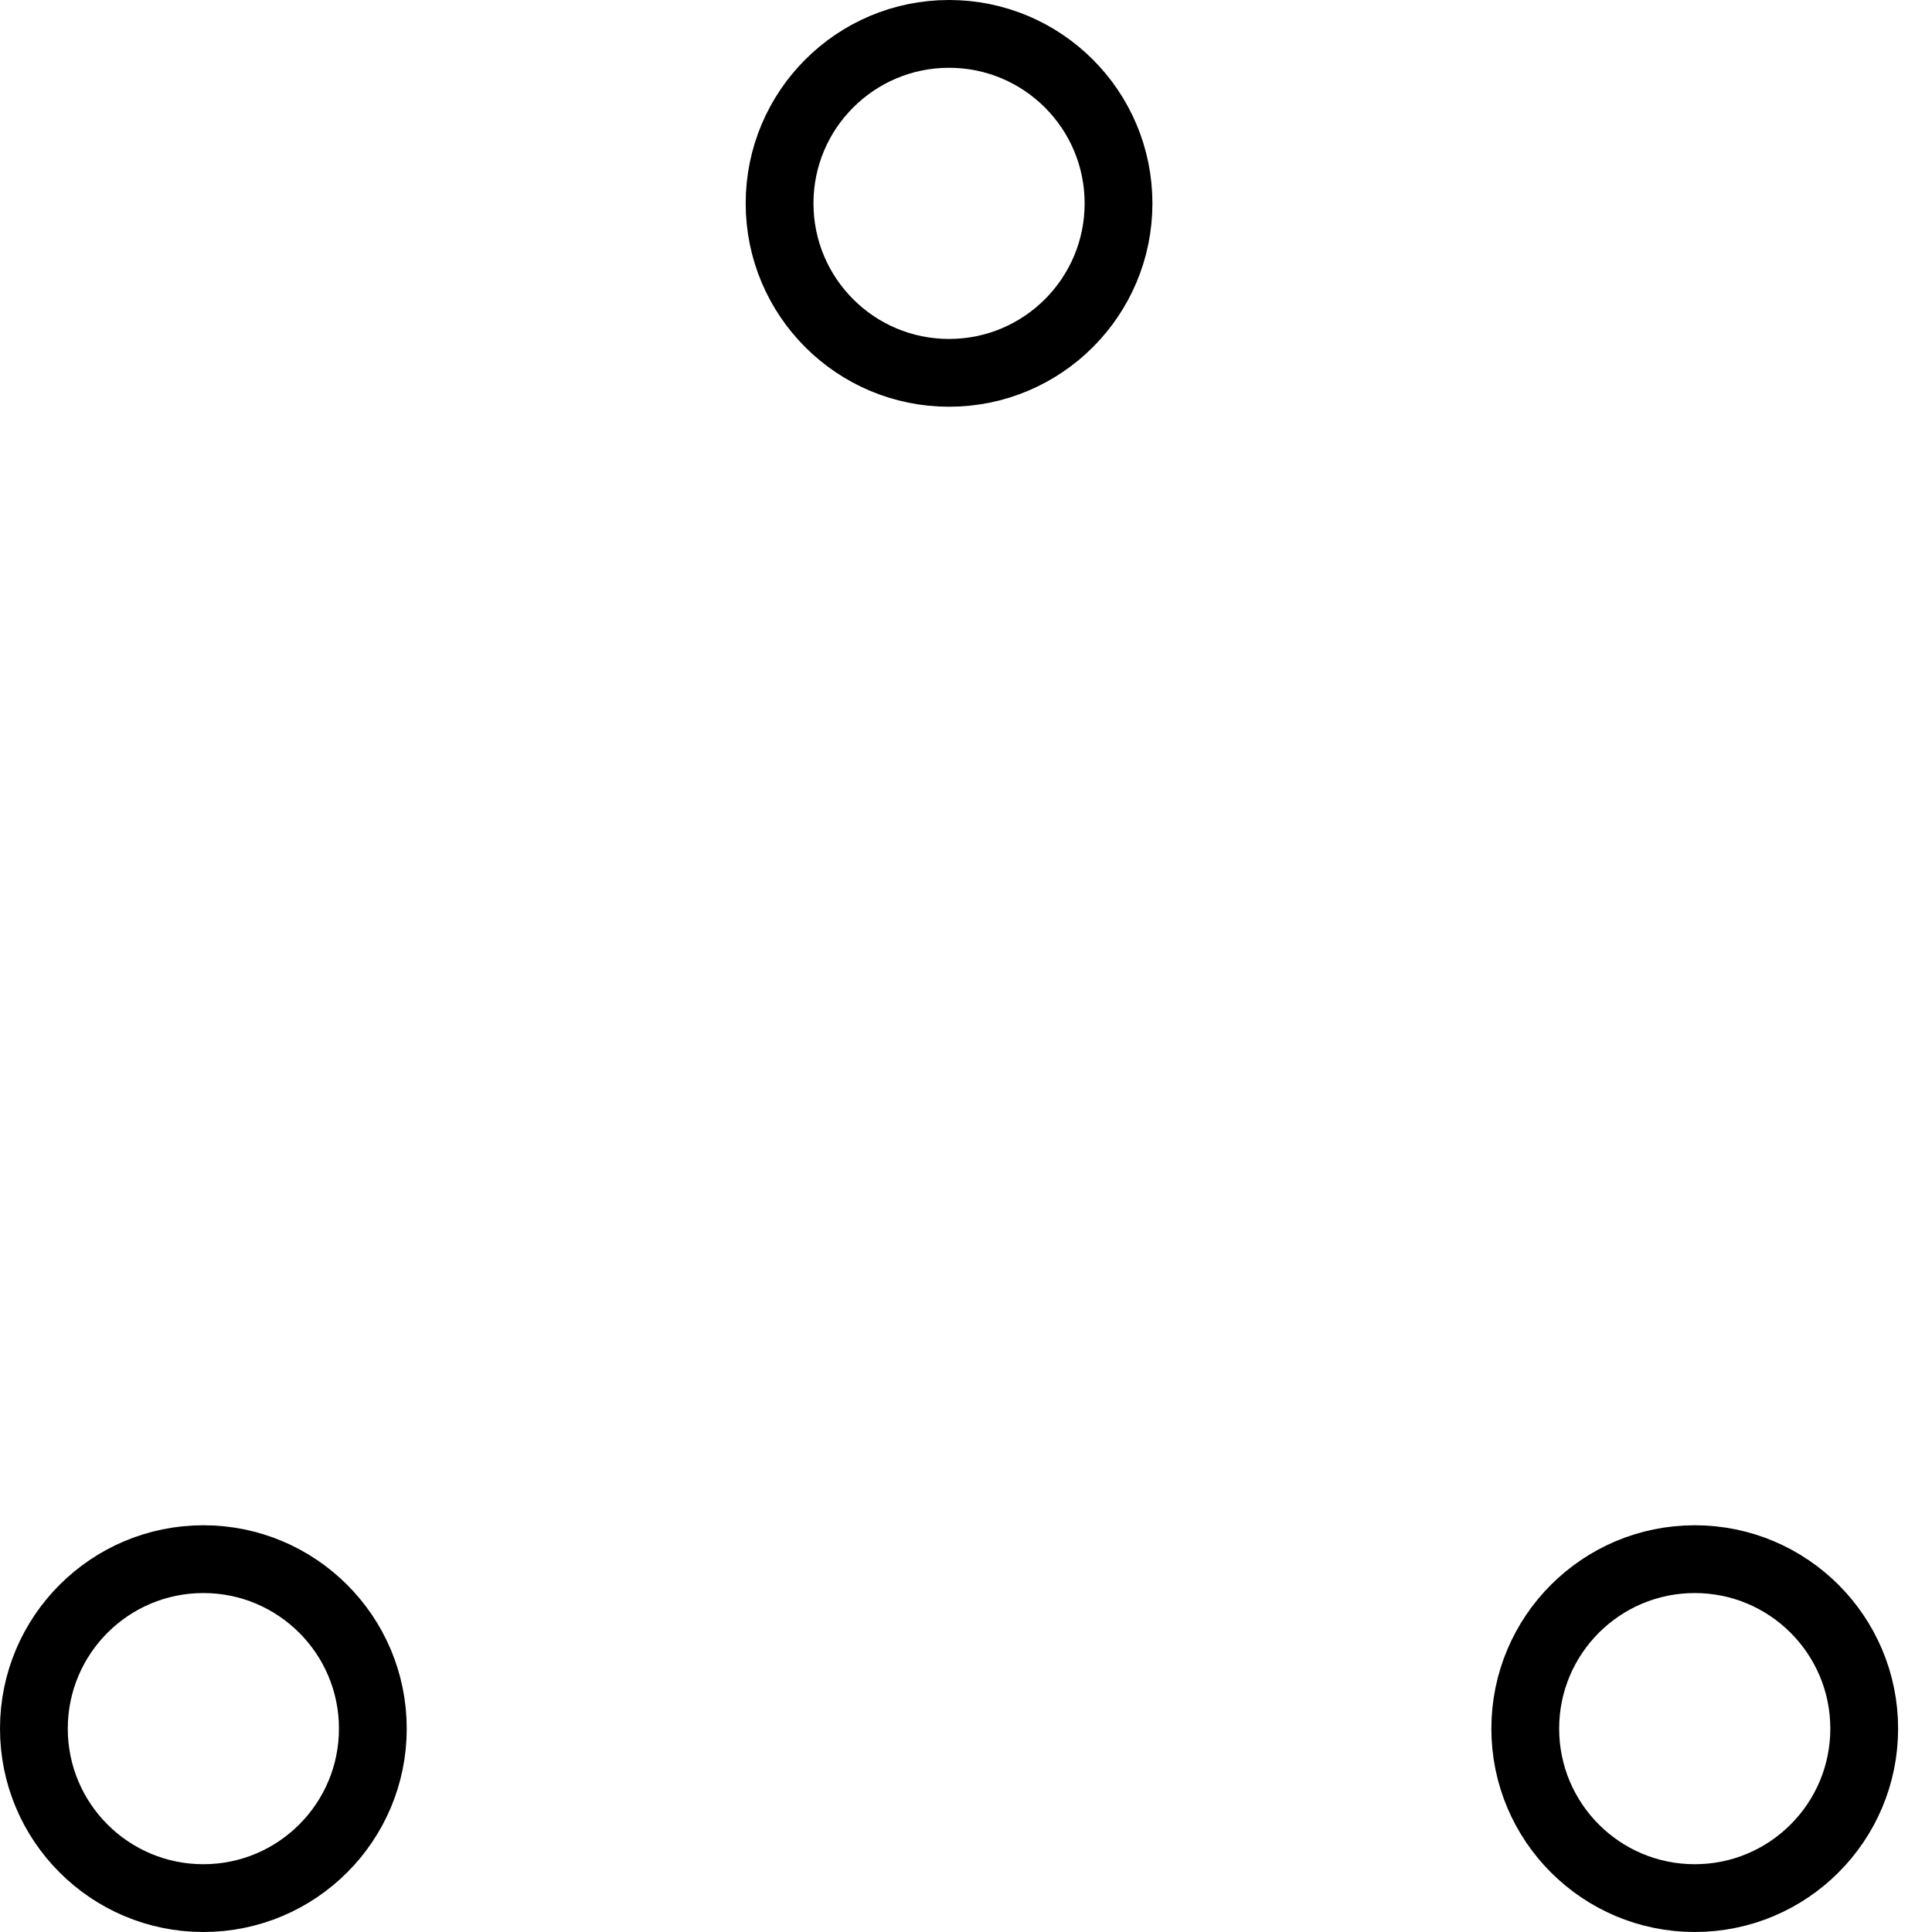
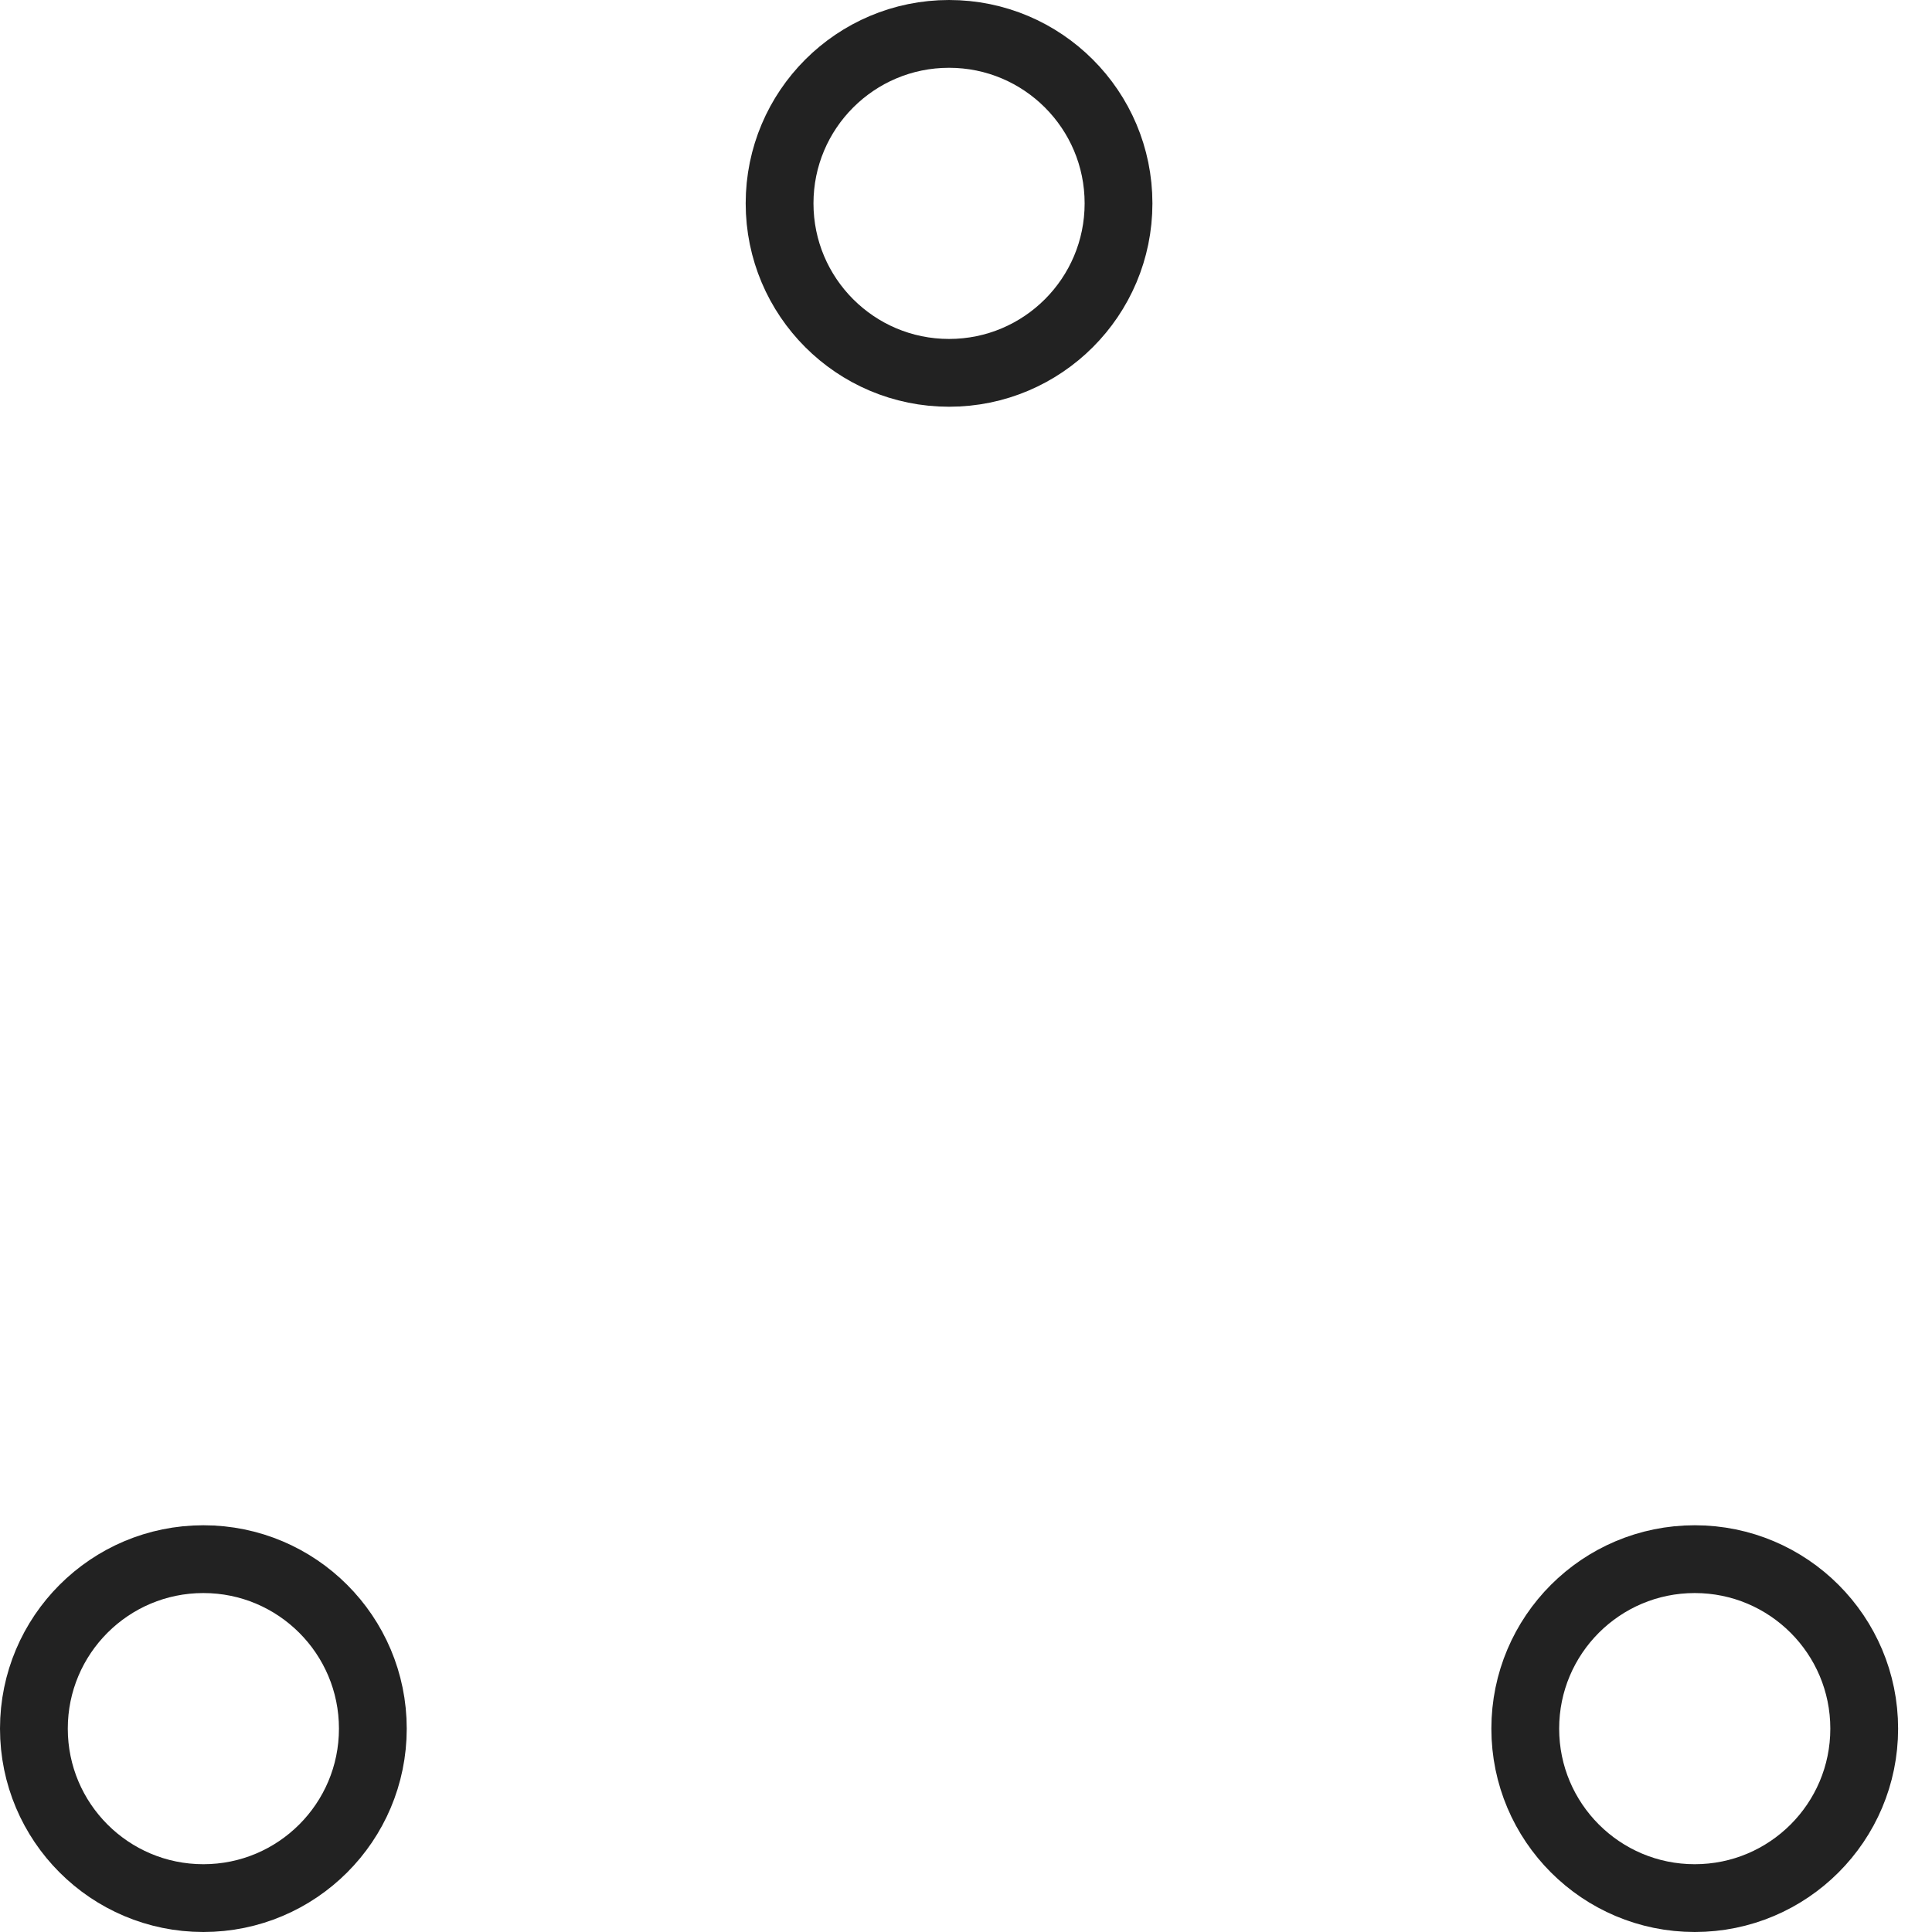
- <svg xmlns="http://www.w3.org/2000/svg" width="57" height="57" viewBox="0 0 57 57" stroke="#000000">
+ <svg xmlns="http://www.w3.org/2000/svg" width="57" height="57" viewBox="0 0 57 57" stroke="#222222">
  <g fill="none" fill-rule="evenodd">
    <g transform="translate(1 1)" stroke-width="2">
      <circle cx="5" cy="50" r="5">
        <animate attributeName="cy" begin="0s" dur="2.2s" values="50;5;50;50" calcMode="linear" repeatCount="indefinite" />
        <animate attributeName="cx" begin="0s" dur="2.2s" values="5;27;49;5" calcMode="linear" repeatCount="indefinite" />
      </circle>
      <circle cx="27" cy="5" r="5">
        <animate attributeName="cy" begin="0s" dur="2.2s" from="5" to="5" values="5;50;50;5" calcMode="linear" repeatCount="indefinite" />
        <animate attributeName="cx" begin="0s" dur="2.2s" from="27" to="27" values="27;49;5;27" calcMode="linear" repeatCount="indefinite" />
      </circle>
      <circle cx="49" cy="50" r="5">
        <animate attributeName="cy" begin="0s" dur="2.2s" values="50;50;5;50" calcMode="linear" repeatCount="indefinite" />
        <animate attributeName="cx" from="49" to="49" begin="0s" dur="2.2s" values="49;5;27;49" calcMode="linear" repeatCount="indefinite" />
      </circle>
    </g>
  </g>
</svg>
